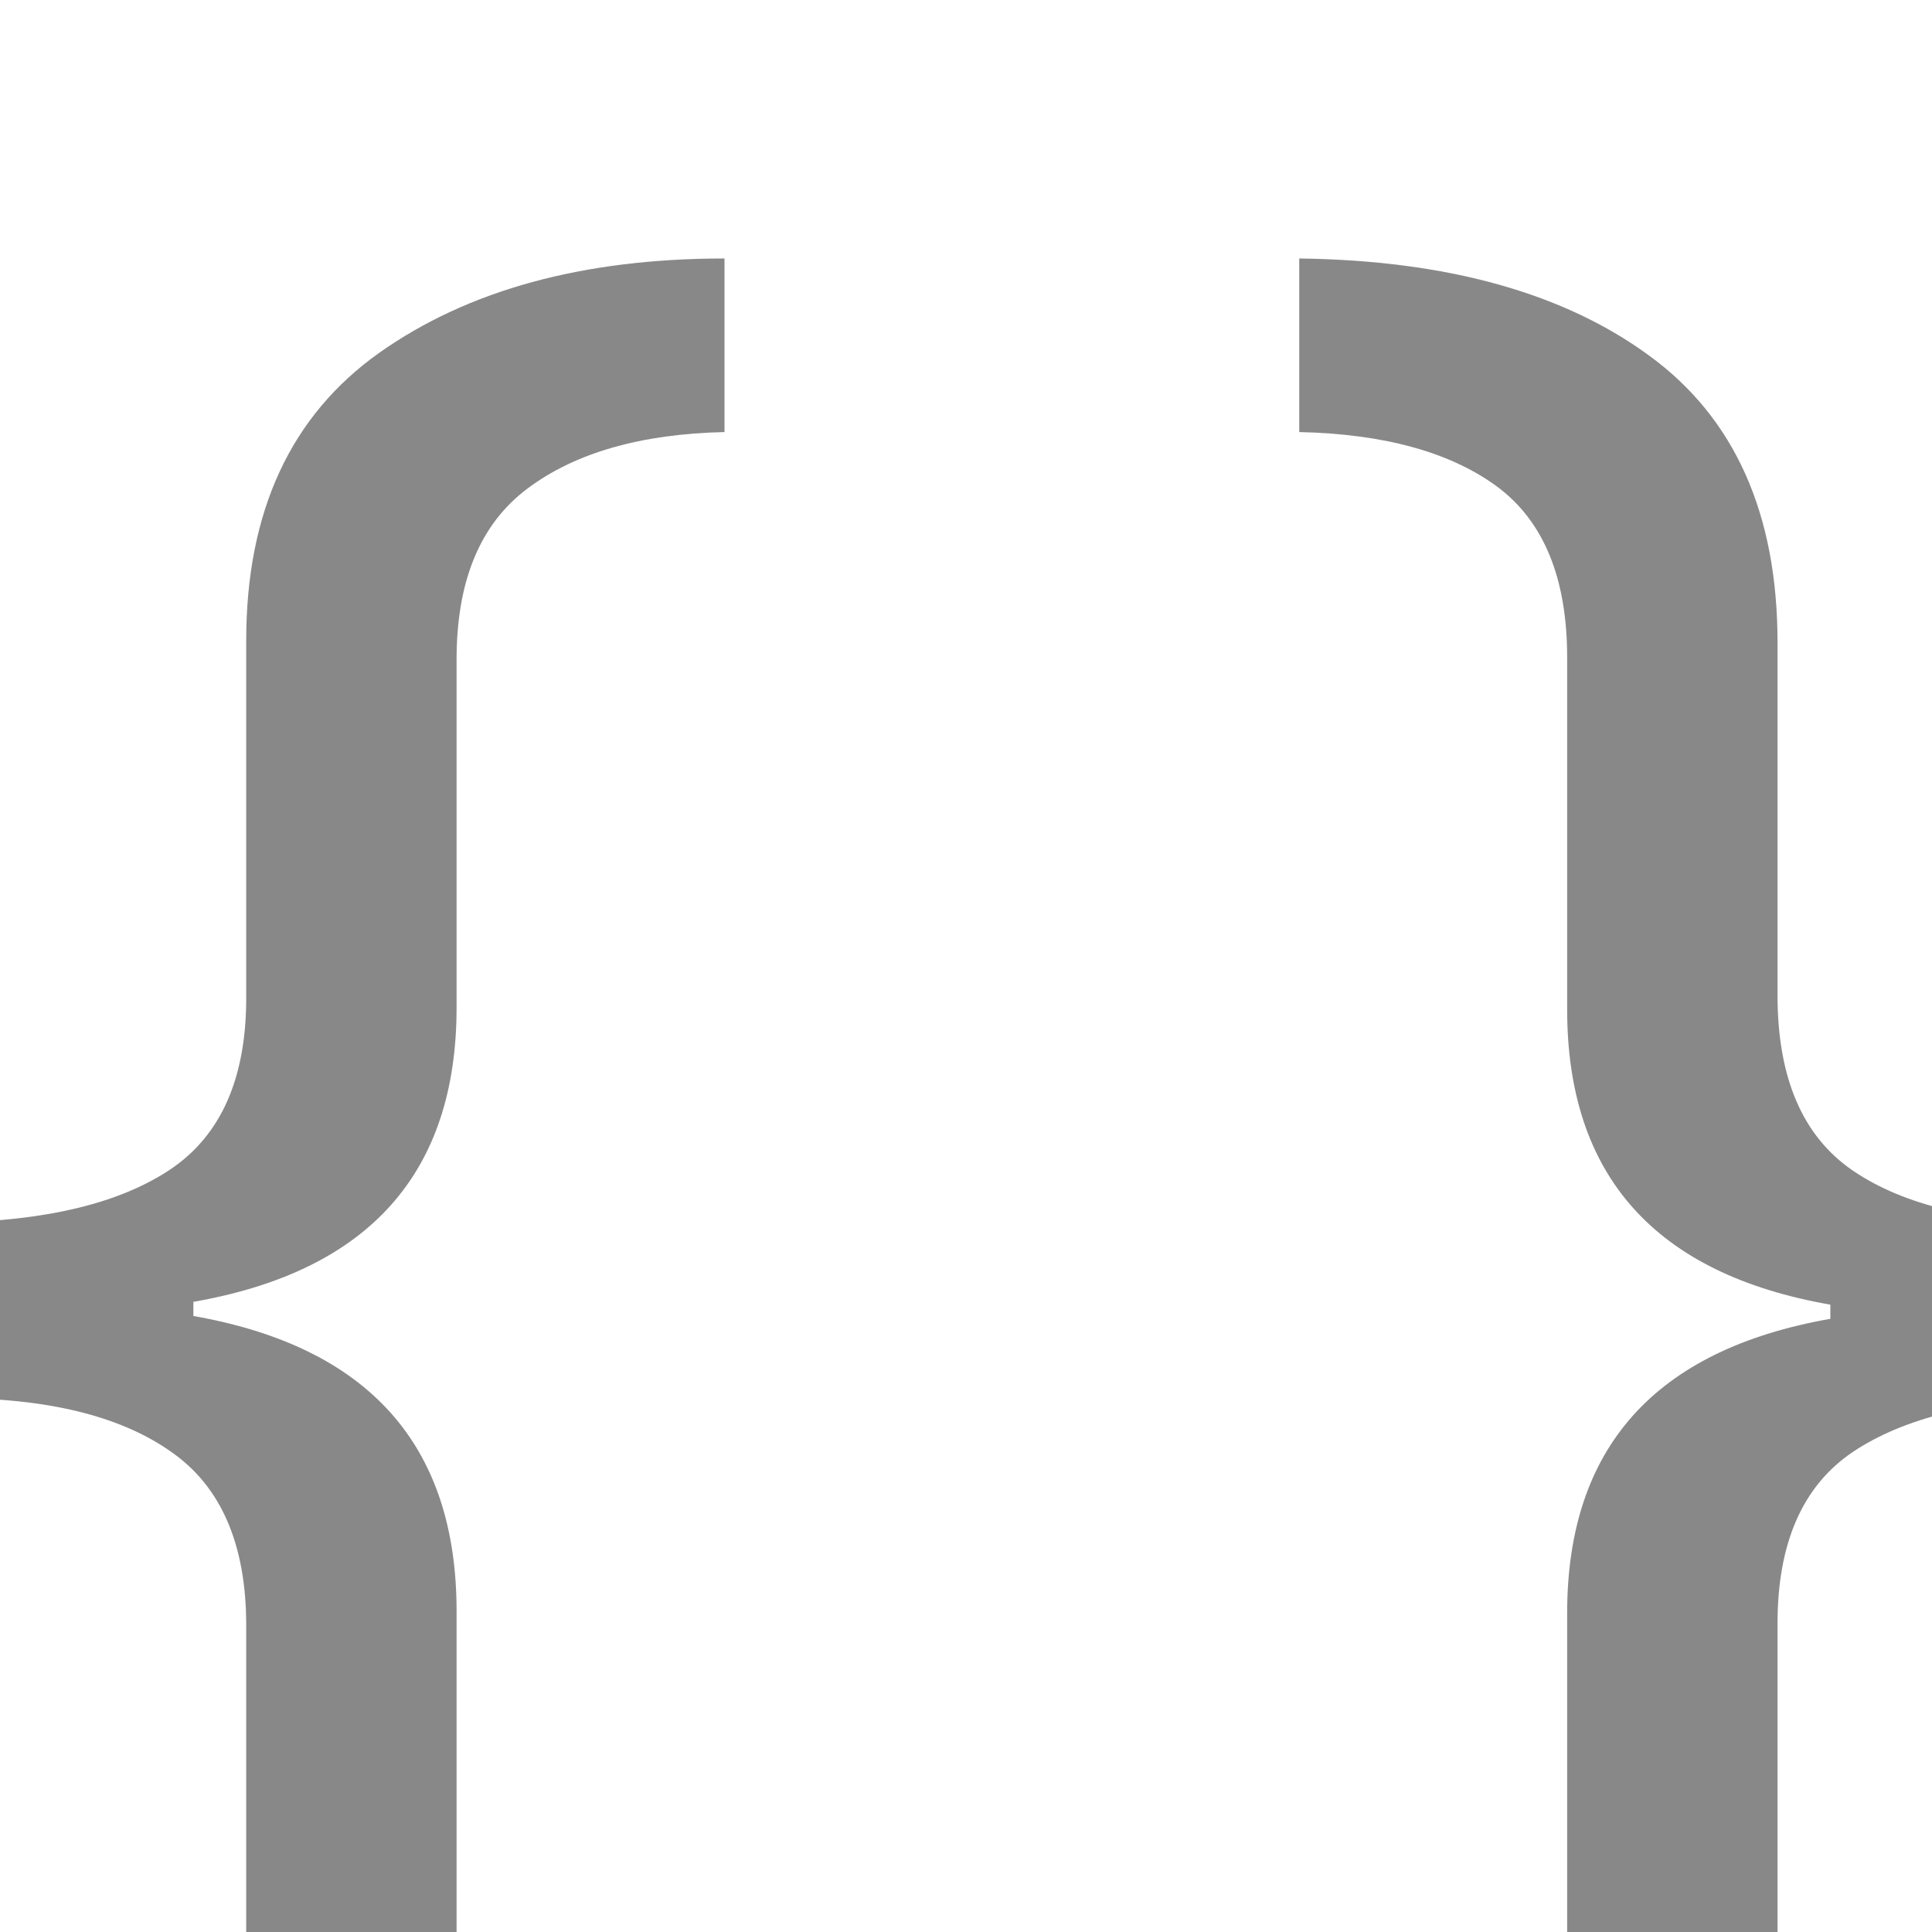
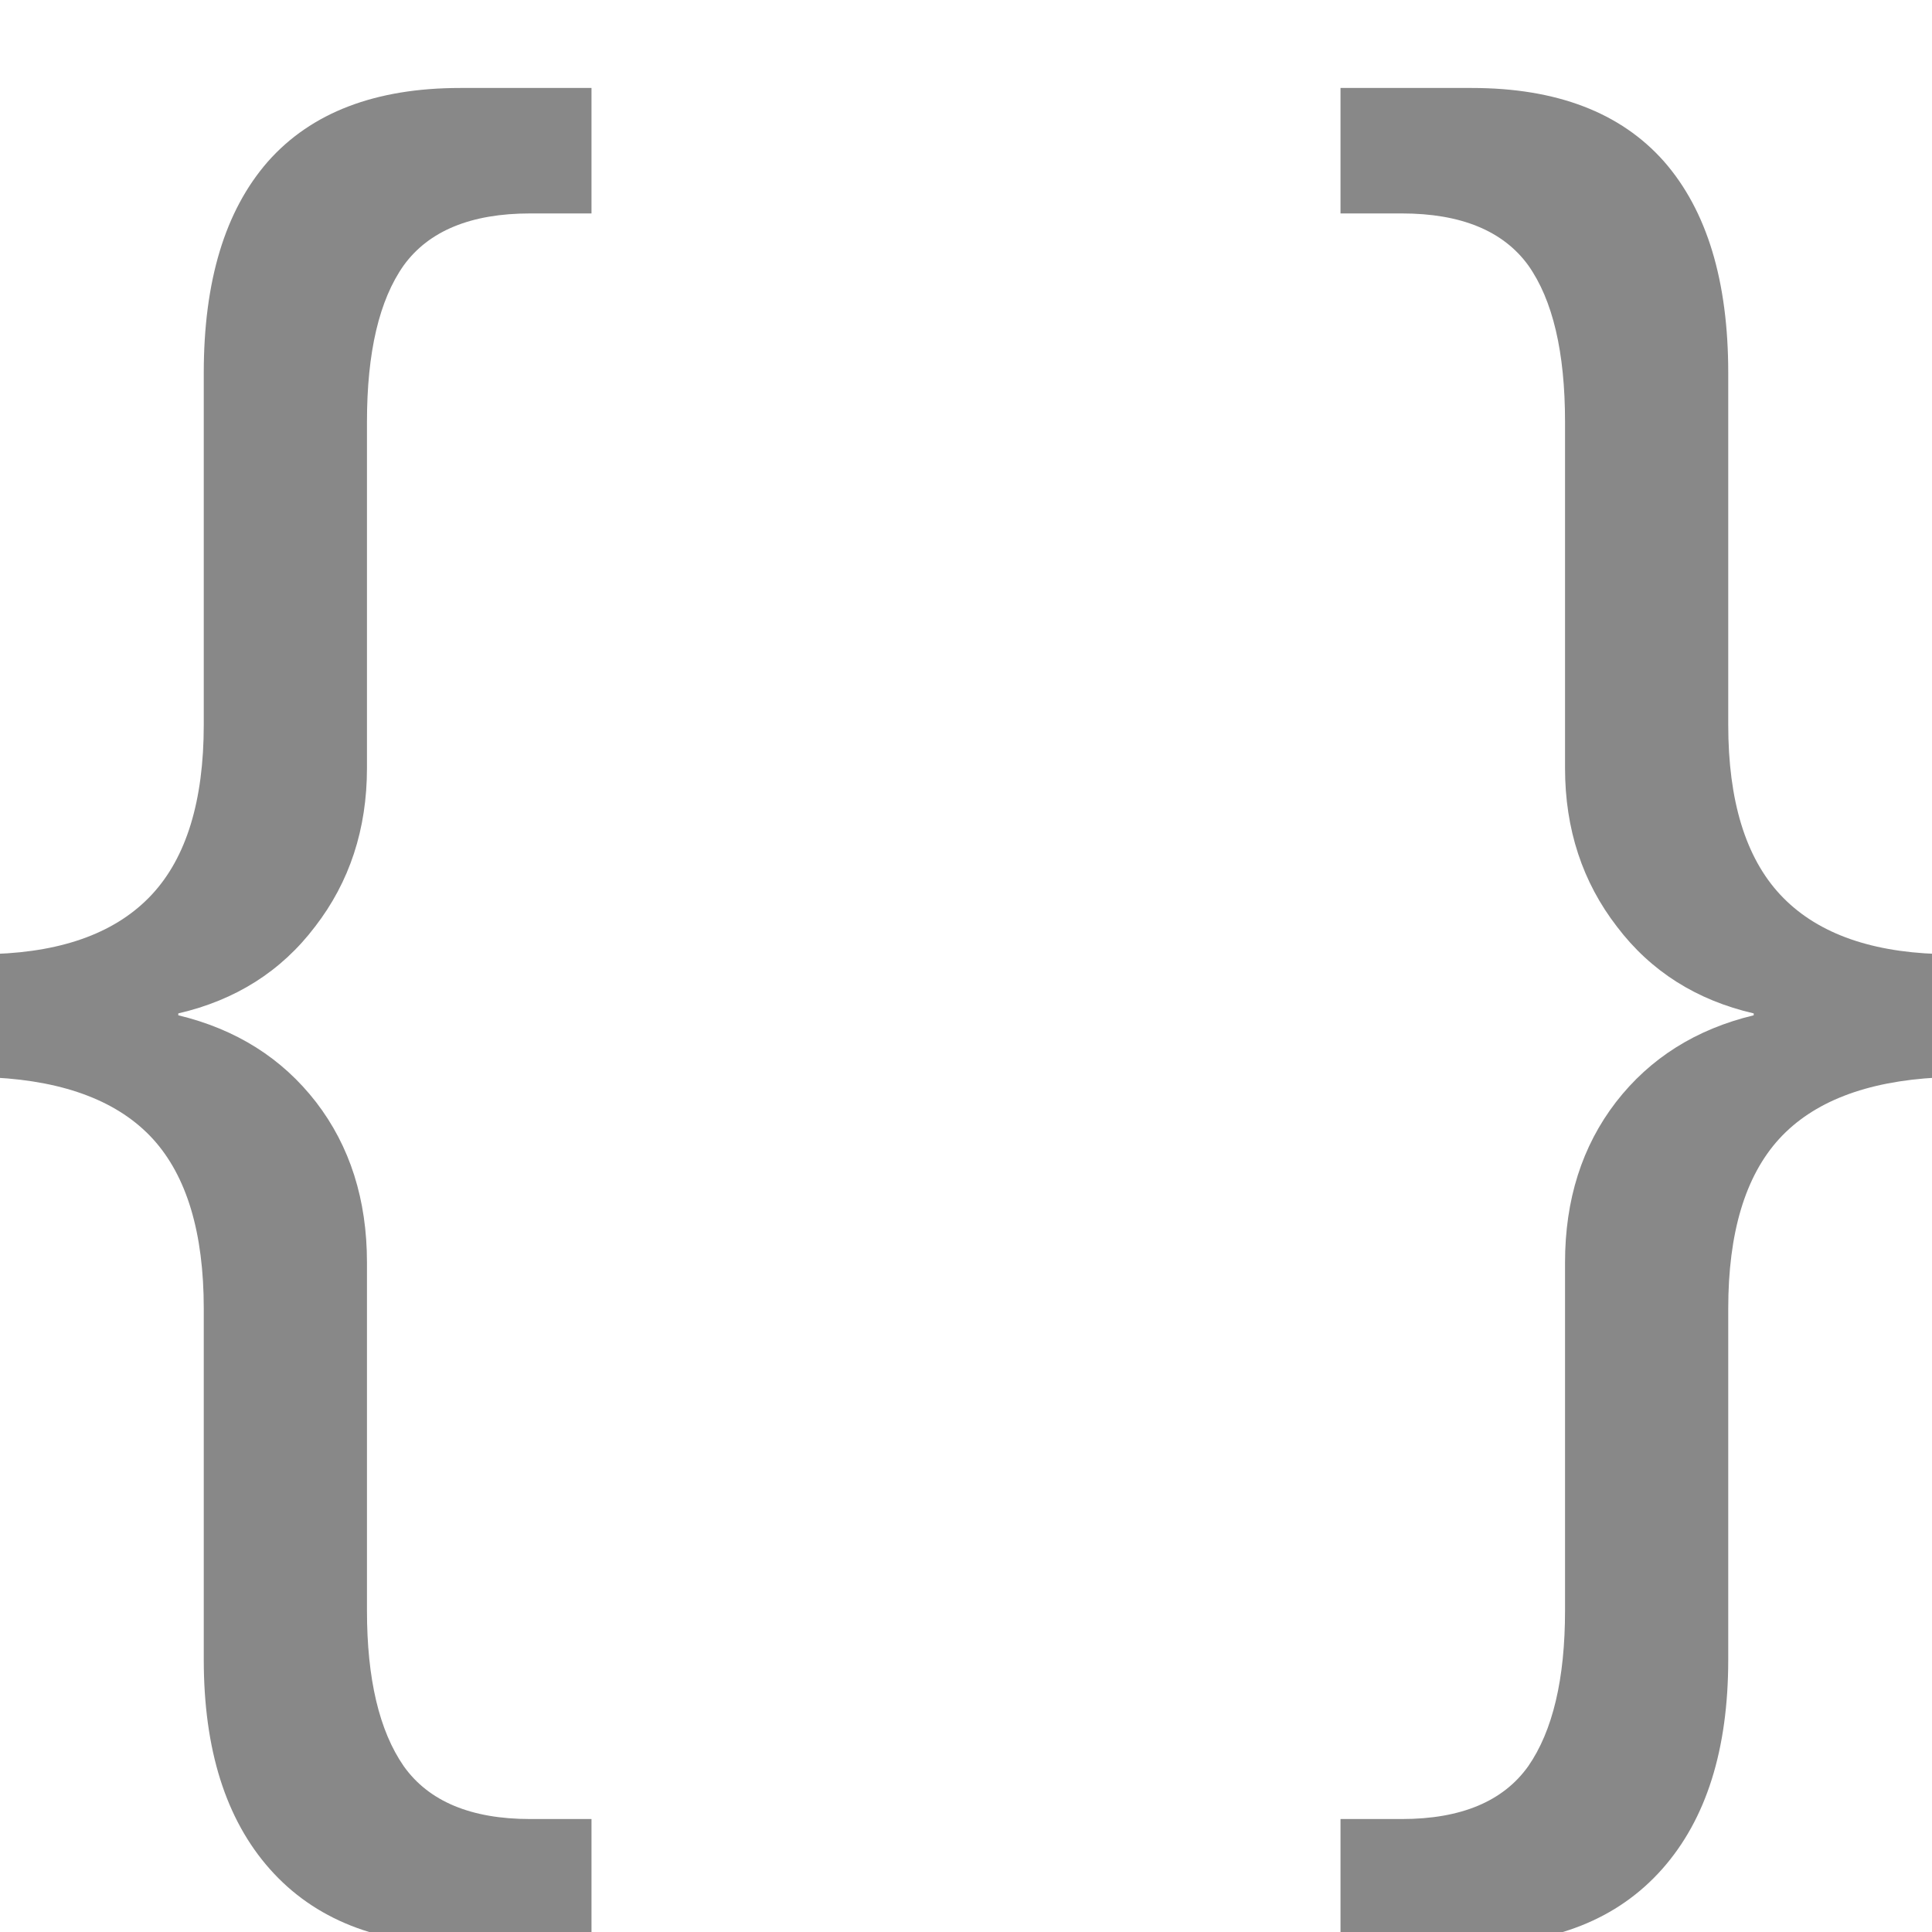
<svg xmlns="http://www.w3.org/2000/svg" viewBox="0 0 32 32">
  <style type="text/css">
- 		text {
+ 		svg {
			fill: #888;
			dominant-baseline: middle;
- 			filter: url(#non-existent);
+ 			text-anchor: start;
		}
- 
		@media (prefers-color-scheme: light) {
- 			text { fill: #666; }
+ 			svg { fill: #666; }
		}
	</style>
-   <text font-size="40px" x="-6%" y="59.25%" text-anchor="start" font-family="inconsolata nerd font">{</text>
-   <text font-size="40px" x="110.75%" y="59.25%" text-anchor="end" font-family="inconsolata nerd font">}</text>
+   <text id="lb" font-size="33px" x="-2%" y="50.0%" font-family="arial">{</text>
+   <use href="#lb" transform="scale(-1,1) translate(-32,0)" />
</svg>
